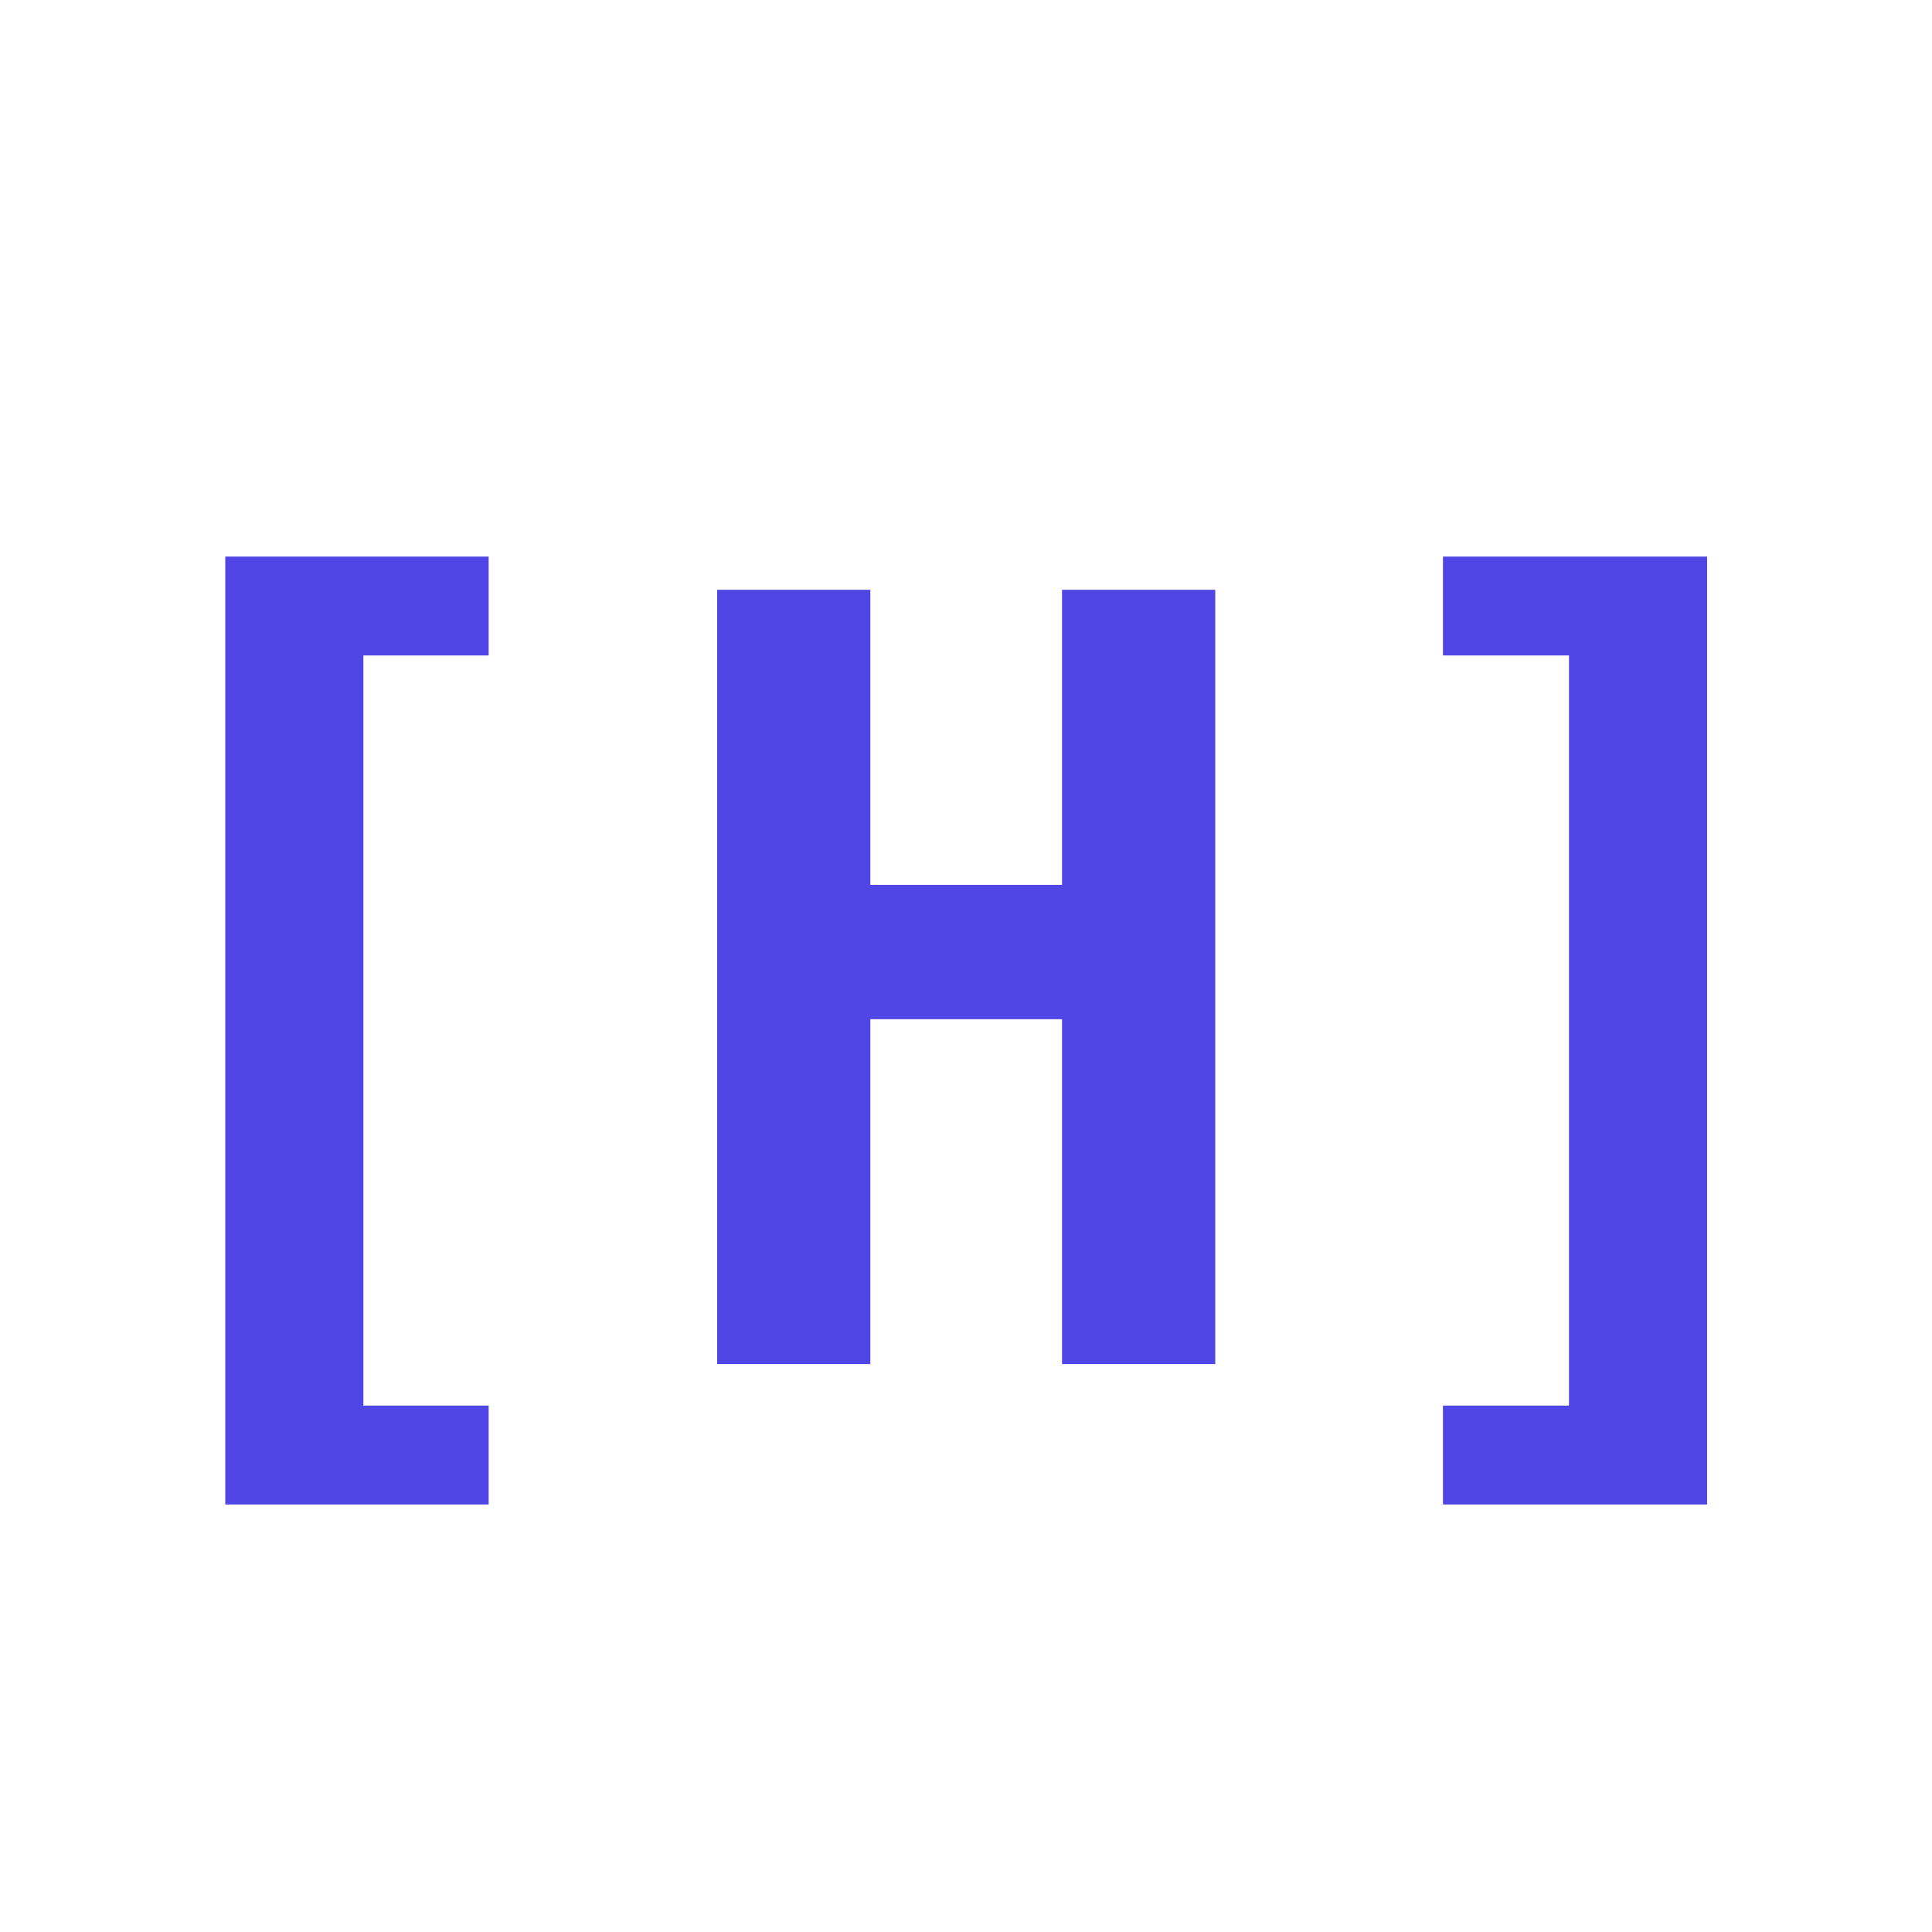
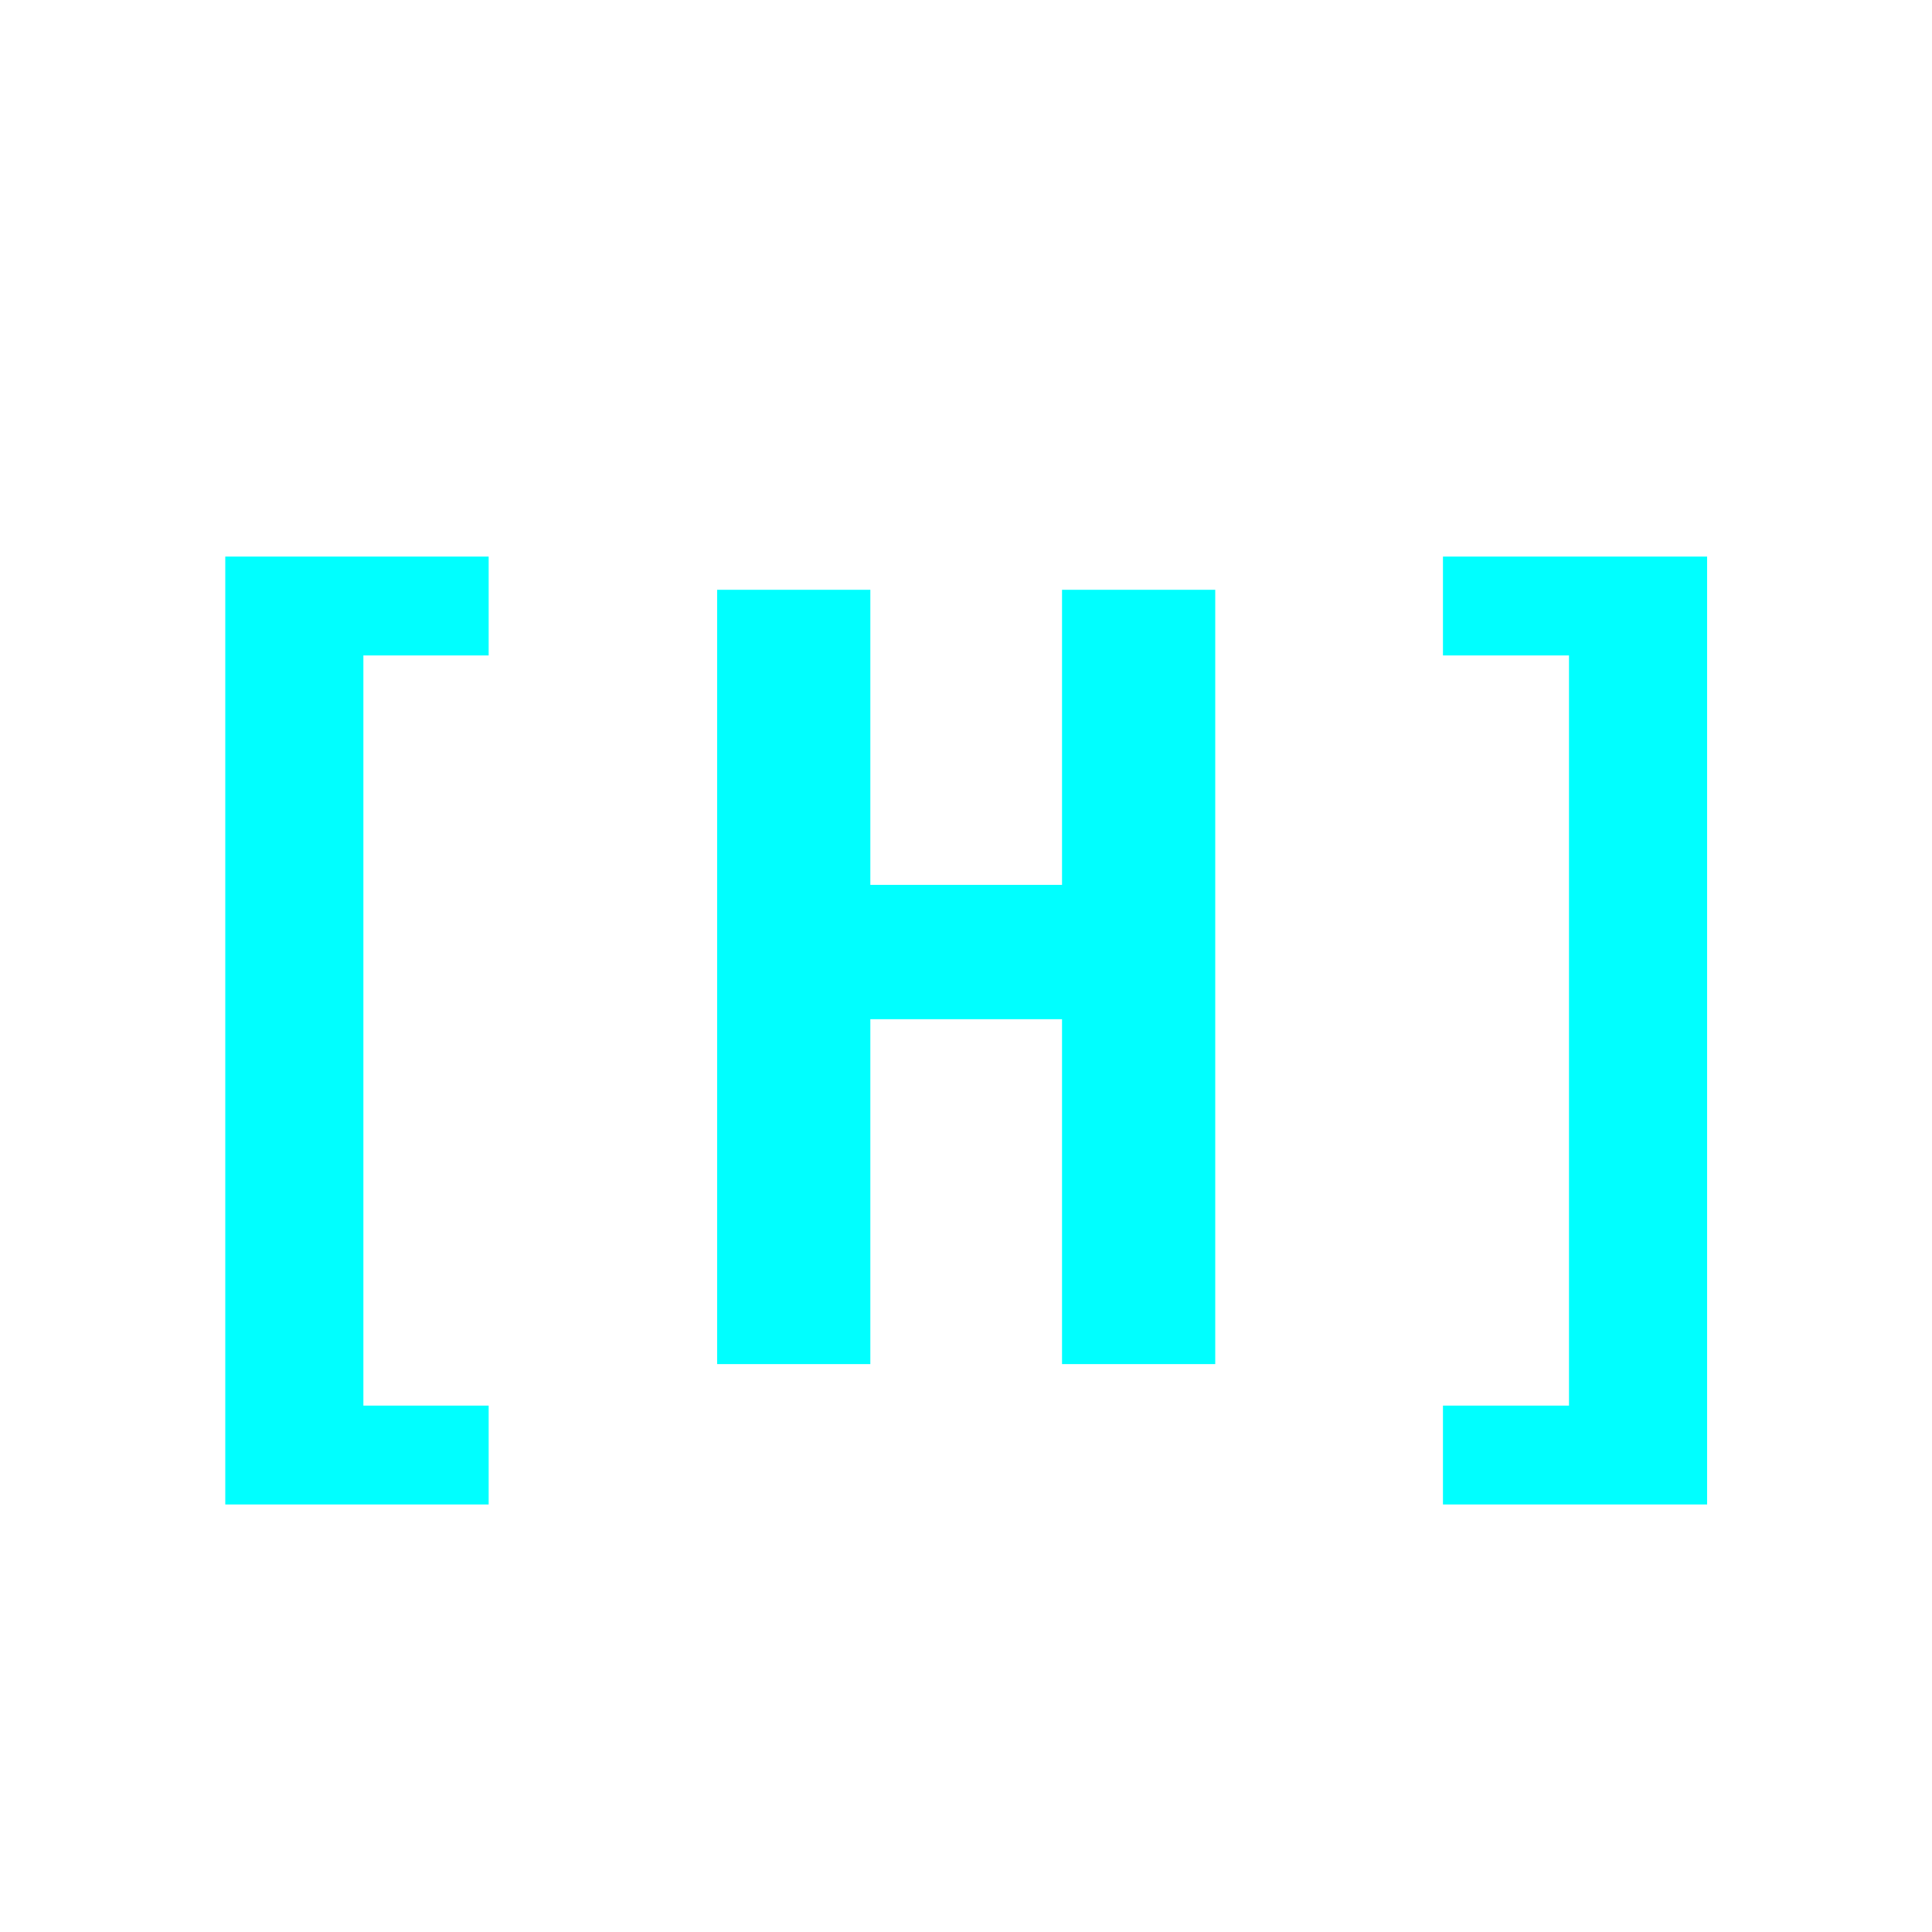
<svg xmlns="http://www.w3.org/2000/svg" width="40" height="40" viewBox="0 0 40 40" fill="none">
-   <text x="50%" y="55%" dominant-baseline="middle" text-anchor="middle" font-family="monospace" font-weight="bold" font-size="22" fill="#4F46E5">[H]</text>
+   <text x="50%" y="55%" dominant-baseline="middle" text-anchor="middle" font-family="monospace" font-weight="bold" font-size="22" fill="#00FFFF">[H]</text>
</svg>
